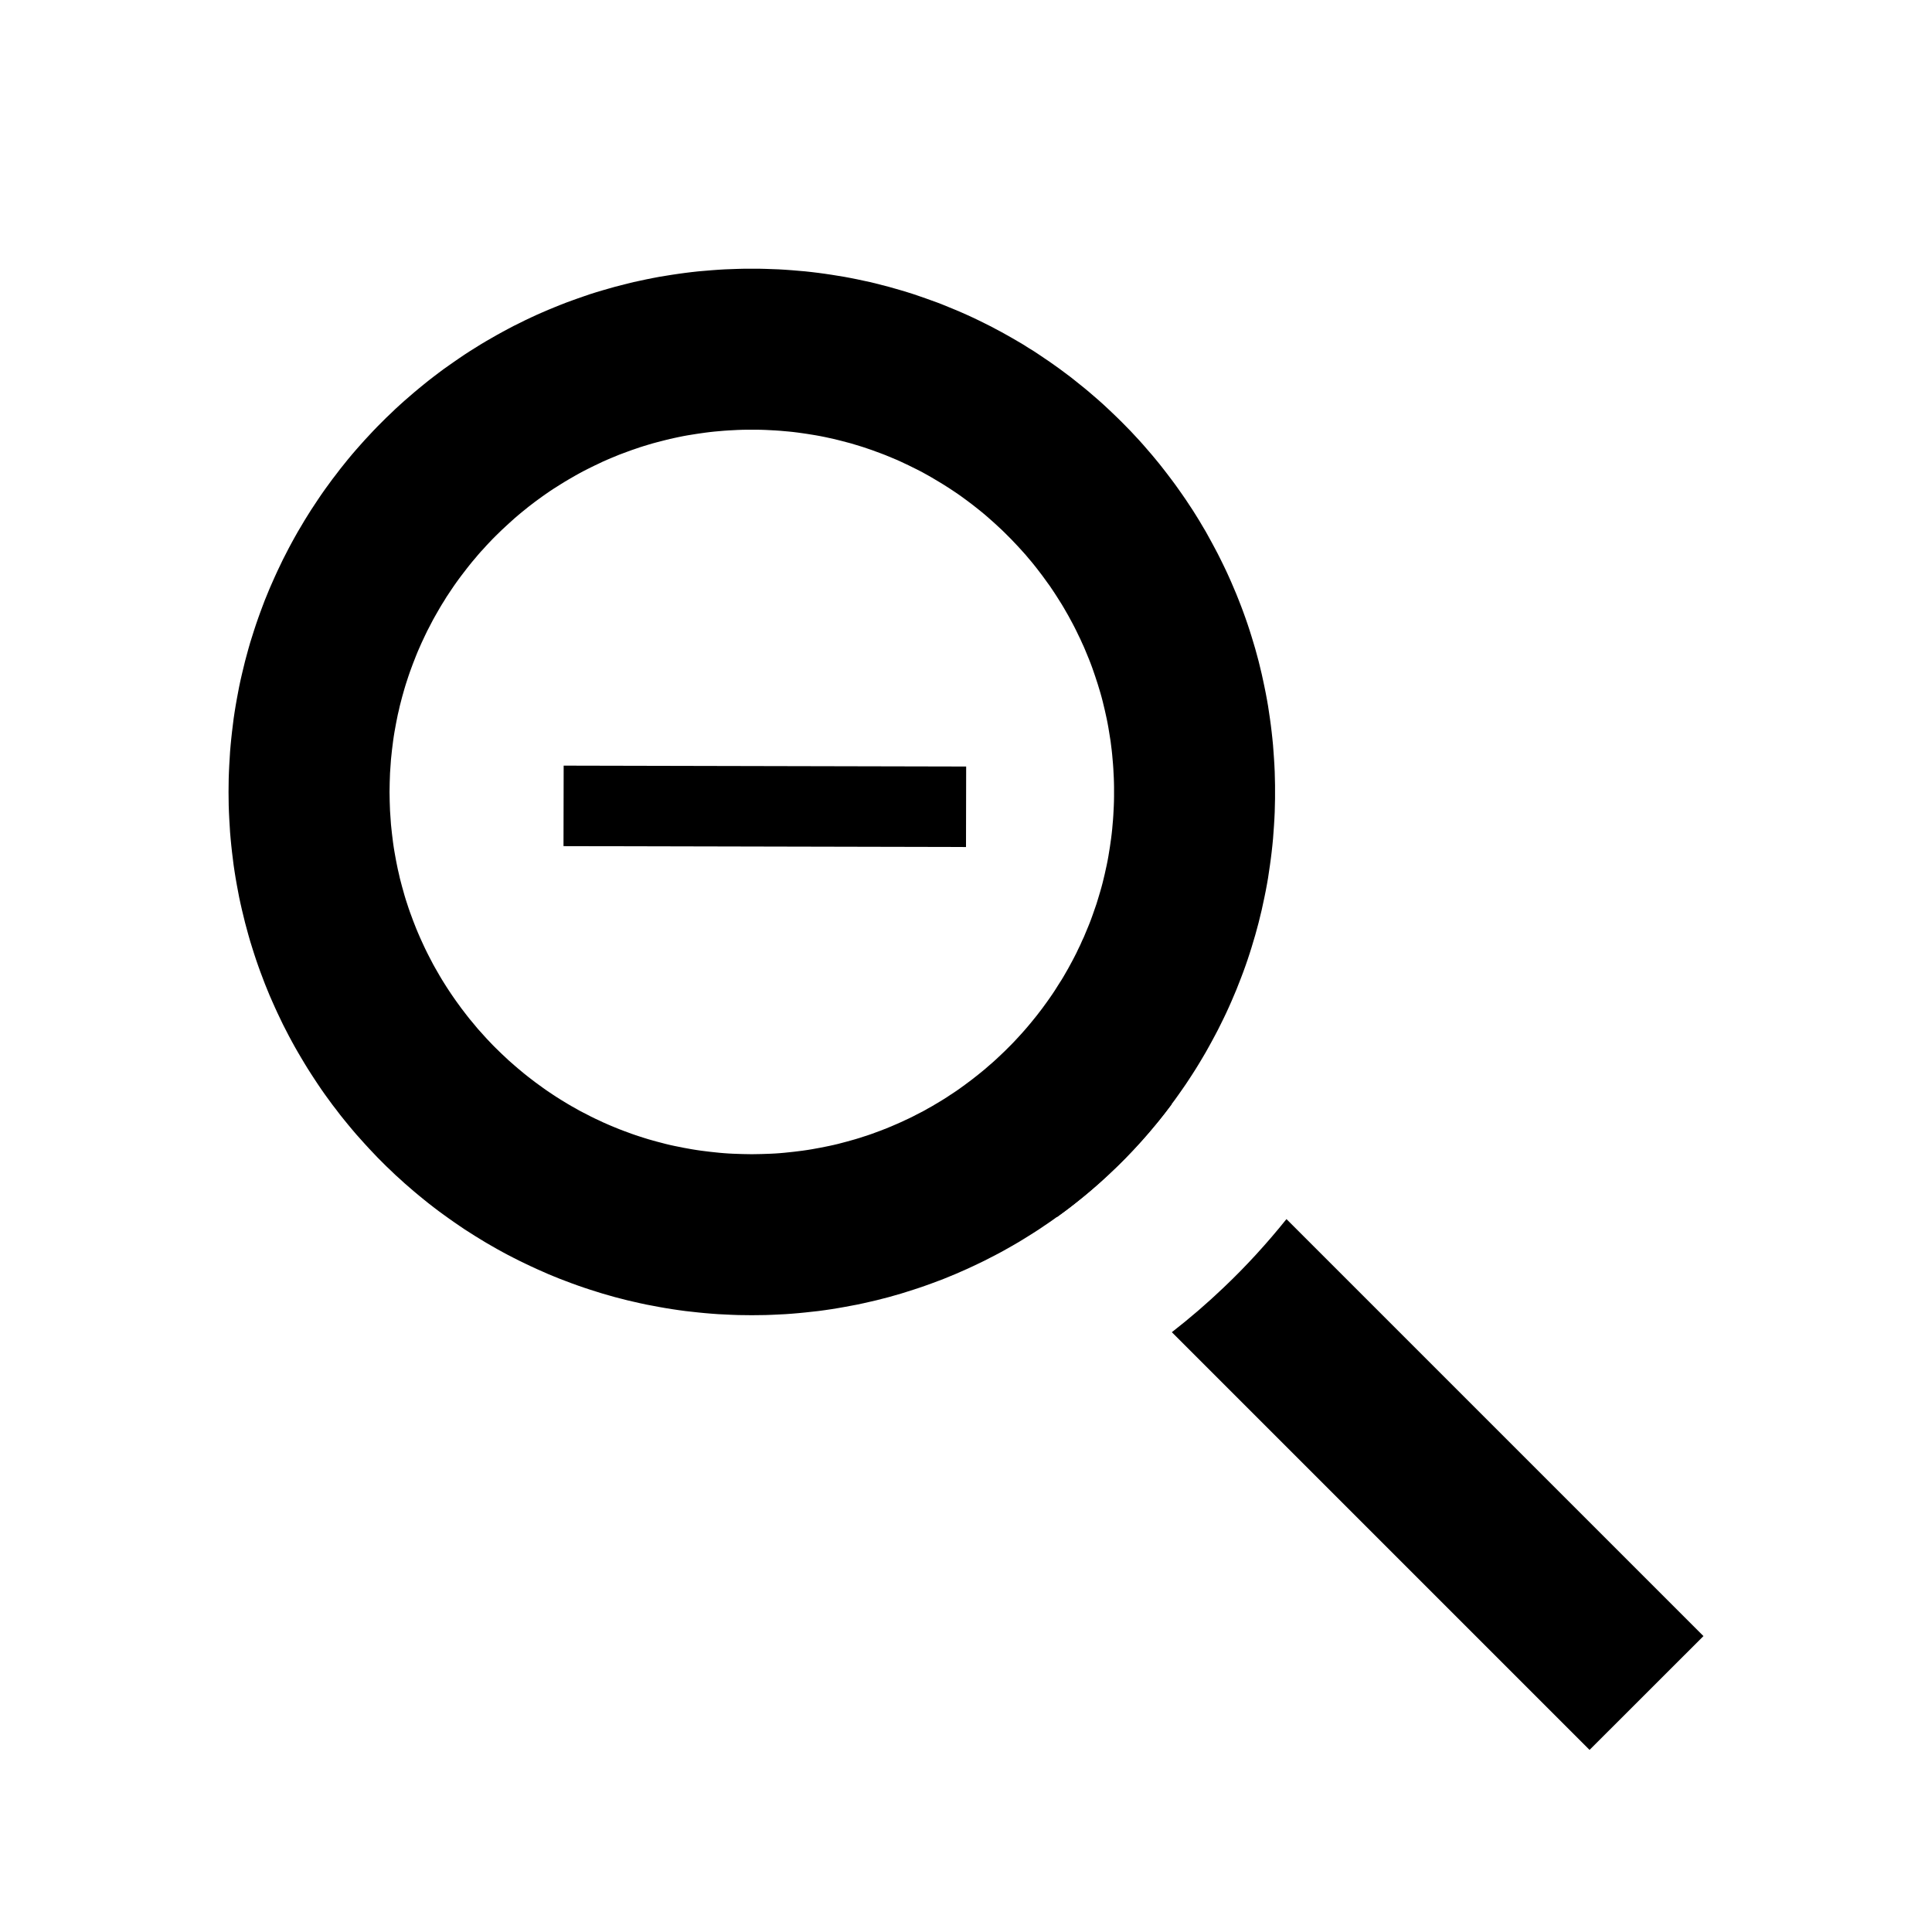
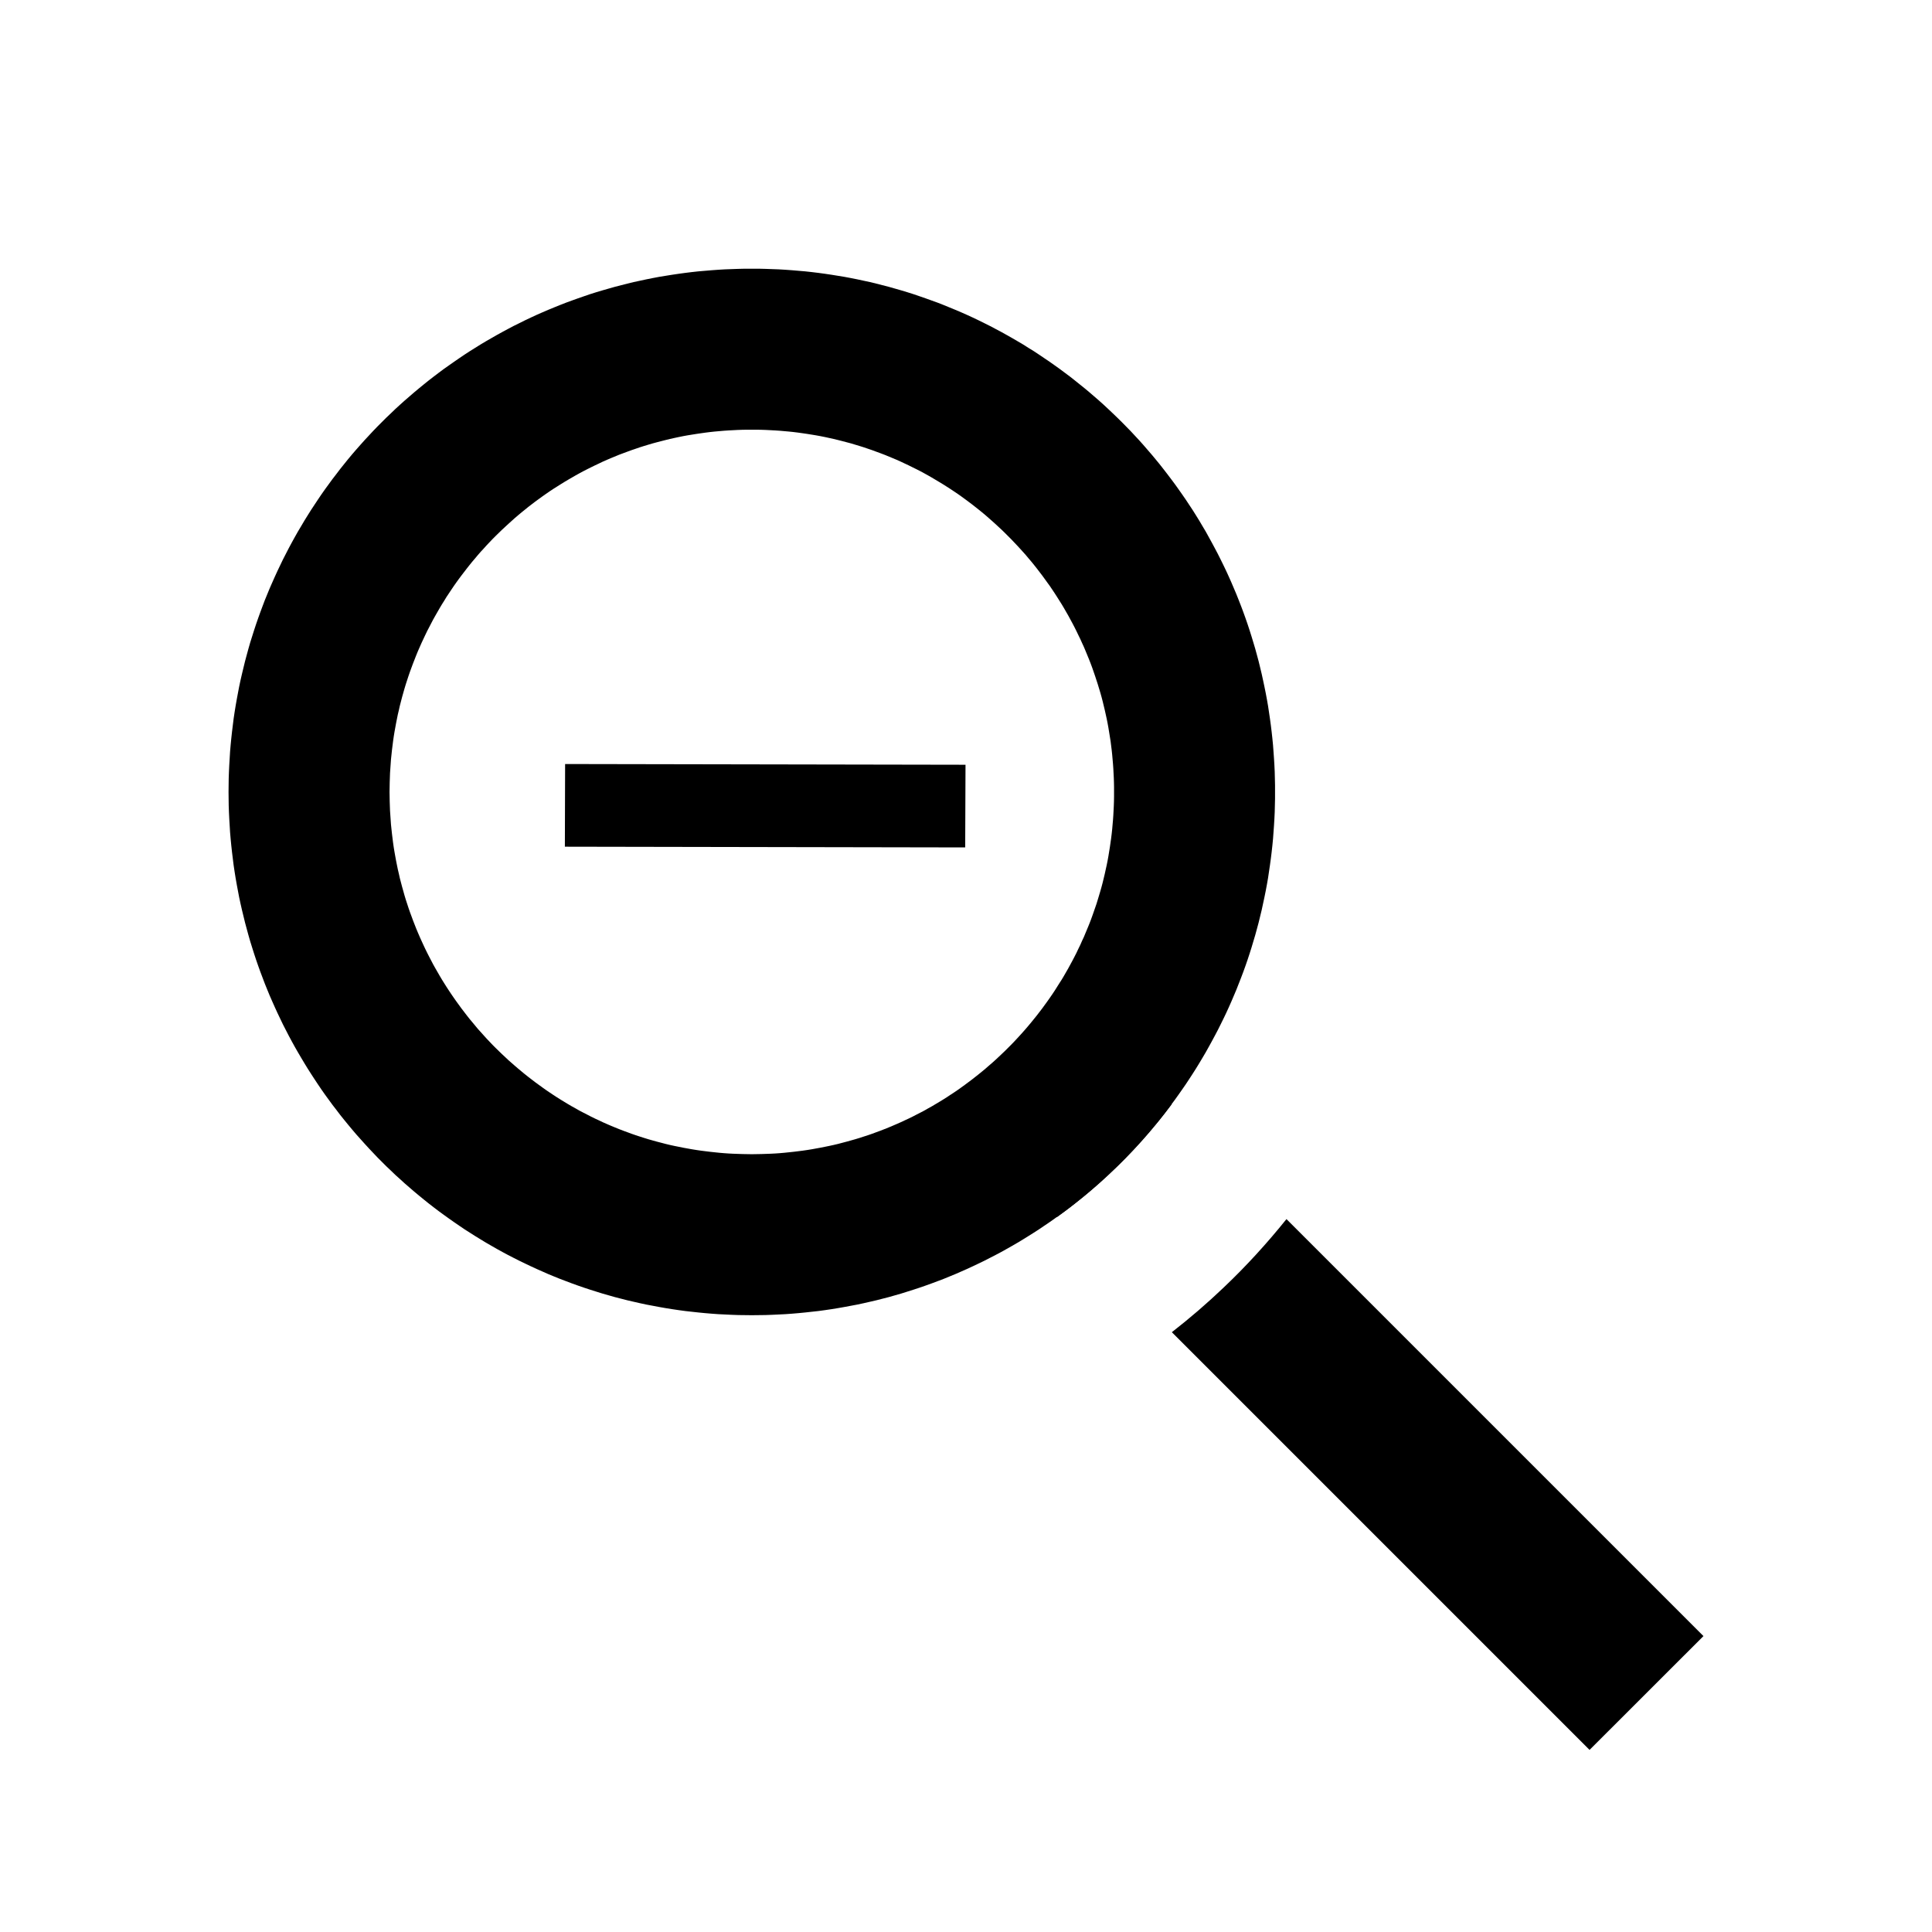
<svg xmlns="http://www.w3.org/2000/svg" width="100%" height="100%" viewBox="0 0 24 24" version="1.1" xml:space="preserve" style="fill-rule:evenodd;clip-rule:evenodd;stroke-linejoin:round;stroke-miterlimit:1.414;">
  <g id="zoom_out">
    <path d="M9.423,3.338l0.084,0.002l0.083,0.003l0.084,0.003l0.082,0.005l0.083,0.006l0.082,0.007l0.082,0.007l0.082,0.009l0.082,0.01l0.081,0.011l0.081,0.012l0.08,0.013l0.08,0.013l0.08,0.015l0.08,0.016l0.079,0.017l0.079,0.017l0.078,0.019l0.078,0.02l0.078,0.02l0.077,0.022l0.077,0.022l0.076,0.023l0.076,0.024l0.076,0.026l0.075,0.026l0.075,0.027l0.075,0.027l0.074,0.029l0.073,0.03l0.073,0.03l0.073,0.031l0.072,0.032l0.072,0.033l0.071,0.034l0.071,0.035l0.07,0.035l0.07,0.037l0.07,0.037l0.068,0.038l0.069,0.039l0.067,0.039l0.068,0.04l0.066,0.042l0.067,0.041l0.065,0.043l0.065,0.044l0.065,0.044l0.064,0.045l0.063,0.045l0.063,0.047l0.063,0.047l0.061,0.048l0.061,0.049l0.061,0.049l0.06,0.05l0.059,0.051l0.059,0.051l0.058,0.052l0.057,0.053l0.057,0.054l0.056,0.054l0.056,0.055l0.054,0.055l0.055,0.056l0.053,0.057l0.053,0.057l0.052,0.058l0.051,0.059l0.051,0.059l0.05,0.06l0.05,0.061l0.048,0.061l0.048,0.062l0.047,0.062l0.047,0.063l0.045,0.063l0.045,0.064l0.045,0.065l0.043,0.065l0.043,0.065l0.042,0.067l0.041,0.066l0.04,0.068l0.04,0.067l0.038,0.069l0.038,0.069l0.037,0.069l0.037,0.07l0.035,0.07l0.035,0.071l0.034,0.071l0.033,0.072l0.032,0.072l0.031,0.073l0.031,0.073l0.029,0.073l0.029,0.074l0.028,0.075l0.027,0.075l0.026,0.075l0.025,0.076l0.024,0.076l0.023,0.076l0.023,0.077l0.021,0.077l0.021,0.078l0.019,0.078l0.019,0.079l0.017,0.078l0.017,0.08l0.016,0.079l0.015,0.08l0.014,0.08l0.012,0.08l0.012,0.081l0.011,0.081l0.01,0.082l0.009,0.082l0.008,0.082l0.006,0.082l0.006,0.083l0.005,0.083l0.004,0.083l0.002,0.083l0.002,0.084l0,0.084l0,0.084l-0.002,0.083l-0.002,0.084l-0.004,0.083l-0.005,0.083l-0.006,0.083l-0.006,0.082l-0.008,0.082l-0.009,0.082l-0.01,0.081l-0.011,0.081l-0.012,0.081l-0.012,0.081l-0.014,0.08l-0.015,0.08l-0.016,0.079l-0.017,0.079l-0.017,0.079l-0.019,0.078l-0.019,0.078l-0.021,0.078l-0.021,0.077l-0.023,0.077l-0.023,0.077l-0.024,0.076l-0.025,0.076l-0.026,0.075l-0.027,0.075l-0.028,0.074l-0.029,0.074l-0.029,0.074l-0.031,0.073l-0.031,0.073l-0.032,0.072l-0.033,0.072l-0.034,0.071l-0.035,0.071l-0.035,0.07l-0.037,0.07l-0.037,0.069l-0.038,0.069l-0.038,0.068l-0.04,0.068l-0.04,0.067l-0.041,0.067l-0.042,0.066l-0.043,0.066l-0.043,0.065l-0.045,0.065l-0.045,0.064l-0.045,0.063l-0.047,0.063l-0.047,0.062l-0.048,0.062l-0.048,0.061l-0.05,0.06l-0.05,0.06l-0.051,0.06l-0.051,0.058l-0.052,0.058l-0.053,0.058l-0.053,0.056l-0.055,0.057l-0.054,0.055l-0.056,0.055l-0.056,0.054l-0.057,0.054l-0.057,0.052l-0.058,0.053l-0.059,0.051l-0.059,0.051l-0.06,0.05l-0.061,0.049l-0.061,0.049l-0.061,0.048l-0.063,0.047l-0.063,0.046l-0.063,0.046l-0.064,0.045l-0.065,0.044l-0.065,0.044l-0.065,0.042l-0.067,0.042l-0.066,0.041l-0.068,0.041l-0.067,0.039l-0.069,0.039l-0.068,0.038l-0.07,0.037l-0.07,0.036l-0.07,0.036l-0.071,0.034l-0.071,0.034l-0.072,0.033l-0.072,0.032l-0.073,0.032l-0.073,0.03l-0.073,0.03l-0.074,0.028l-0.075,0.028l-0.075,0.027l-0.075,0.026l-0.076,0.025l-0.076,0.024l-0.076,0.024l-0.077,0.022l-0.077,0.022l-0.078,0.02l-0.078,0.02l-0.078,0.018l-0.079,0.018l-0.079,0.017l-0.08,0.015l-0.08,0.015l-0.08,0.014l-0.08,0.013l-0.081,0.012l-0.081,0.011l-0.082,0.009l-0.082,0.009l-0.082,0.008l-0.082,0.007l-0.083,0.006l-0.082,0.004l-0.084,0.004l-0.083,0.003l-0.084,0.001l-0.084,0.001l-0.084,-0.001l-0.083,-0.001l-0.084,-0.003l-0.083,-0.004l-0.083,-0.004l-0.082,-0.006l-0.083,-0.007l-0.082,-0.008l-0.082,-0.009l-0.081,-0.009l-0.081,-0.011l-0.081,-0.012l-0.081,-0.013l-0.08,-0.014l-0.079,-0.015l-0.08,-0.015l-0.079,-0.017l-0.079,-0.018l-0.078,-0.018l-0.078,-0.02l-0.078,-0.02l-0.077,-0.022l-0.077,-0.022l-0.077,-0.024l-0.076,-0.024l-0.076,-0.025l-0.075,-0.026l-0.075,-0.027l-0.074,-0.028l-0.074,-0.028l-0.074,-0.03l-0.073,-0.03l-0.072,-0.032l-0.073,-0.032l-0.071,-0.033l-0.072,-0.034l-0.07,-0.034l-0.071,-0.036l-0.07,-0.036l-0.069,-0.037l-0.069,-0.038l-0.068,-0.039l-0.068,-0.039l-0.067,-0.041l-0.067,-0.041l-0.066,-0.042l-0.066,-0.042l-0.065,-0.044l-0.064,-0.044l-0.064,-0.045l-0.064,-0.046l-0.063,-0.046l-0.062,-0.047l-0.062,-0.048l-0.061,-0.049l-0.06,-0.049l-0.06,-0.05l-0.059,-0.051l-0.059,-0.051l-0.058,-0.053l-0.058,-0.052l-0.056,-0.054l-0.057,-0.054l-0.055,-0.055l-0.055,-0.055l-0.054,-0.057l-0.053,-0.056l-0.053,-0.058l-0.052,-0.058l-0.052,-0.058l-0.051,-0.06l-0.05,-0.06l-0.049,-0.06l-0.049,-0.061l-0.047,-0.062l-0.048,-0.062l-0.046,-0.063l-0.046,-0.063l-0.045,-0.064l-0.044,-0.065l-0.043,-0.065l-0.043,-0.066l-0.042,-0.066l-0.041,-0.067l-0.04,-0.067l-0.04,-0.068l-0.039,-0.068l-0.038,-0.069l-0.037,-0.069l-0.036,-0.07l-0.036,-0.07l-0.034,-0.071l-0.034,-0.071l-0.033,-0.072l-0.032,-0.072l-0.032,-0.073l-0.03,-0.073l-0.03,-0.074l-0.028,-0.074l-0.028,-0.074l-0.027,-0.075l-0.026,-0.075l-0.025,-0.076l-0.024,-0.076l-0.024,-0.077l-0.022,-0.077l-0.021,-0.077l-0.021,-0.078l-0.019,-0.078l-0.019,-0.078l-0.018,-0.079l-0.017,-0.079l-0.015,-0.079l-0.015,-0.08l-0.014,-0.08l-0.013,-0.081l-0.012,-0.081l-0.01,-0.081l-0.01,-0.081l-0.009,-0.082l-0.008,-0.082l-0.007,-0.082l-0.005,-0.083l-0.005,-0.083l-0.004,-0.083l-0.003,-0.084l-0.001,-0.083l-0.001,-0.084l0.001,-0.084l0.001,-0.084l0.003,-0.083l0.004,-0.083l0.005,-0.083l0.005,-0.083l0.007,-0.082l0.008,-0.082l0.009,-0.082l0.01,-0.082l0.01,-0.081l0.012,-0.081l0.013,-0.08l0.014,-0.08l0.015,-0.08l0.015,-0.079l0.017,-0.08l0.018,-0.078l0.019,-0.079l0.019,-0.078l0.021,-0.078l0.021,-0.077l0.022,-0.077l0.024,-0.076l0.024,-0.076l0.025,-0.076l0.026,-0.075l0.027,-0.075l0.028,-0.075l0.028,-0.074l0.03,-0.073l0.03,-0.073l0.032,-0.073l0.032,-0.072l0.033,-0.072l0.034,-0.071l0.034,-0.071l0.036,-0.07l0.036,-0.07l0.037,-0.069l0.038,-0.069l0.039,-0.069l0.04,-0.067l0.04,-0.068l0.041,-0.066l0.042,-0.067l0.043,-0.065l0.043,-0.065l0.044,-0.065l0.045,-0.064l0.046,-0.063l0.046,-0.063l0.048,-0.062l0.047,-0.062l0.049,-0.061l0.049,-0.061l0.05,-0.06l0.051,-0.059l0.052,-0.059l0.052,-0.058l0.053,-0.057l0.053,-0.057l0.054,-0.056l0.055,-0.055l0.055,-0.055l0.057,-0.054l0.056,-0.054l0.058,-0.053l0.058,-0.052l0.059,-0.051l0.059,-0.051l0.06,-0.05l0.06,-0.049l0.061,-0.049l0.062,-0.048l0.062,-0.047l0.063,-0.047l0.064,-0.045l0.064,-0.045l0.064,-0.044l0.065,-0.044l0.066,-0.043l0.066,-0.041l0.067,-0.042l0.067,-0.04l0.068,-0.039l0.068,-0.039l0.069,-0.038l0.069,-0.037l0.07,-0.037l0.071,-0.035l0.07,-0.035l0.072,-0.034l0.071,-0.033l0.073,-0.032l0.072,-0.031l0.073,-0.03l0.074,-0.03l0.074,-0.029l0.074,-0.027l0.075,-0.027l0.075,-0.026l0.076,-0.026l0.076,-0.024l0.077,-0.023l0.077,-0.022l0.077,-0.022l0.078,-0.02l0.078,-0.02l0.078,-0.019l0.079,-0.017l0.079,-0.017l0.08,-0.016l0.079,-0.015l0.08,-0.013l0.081,-0.013l0.081,-0.012l0.081,-0.011l0.081,-0.01l0.082,-0.009l0.082,-0.007l0.083,-0.007l0.082,-0.006l0.083,-0.005l0.083,-0.003l0.084,-0.003l0.083,-0.002l0.084,0l0.084,0ZM9.281,5.338l-0.059,0.001l-0.058,0.002l-0.057,0.003l-0.057,0.003l-0.059,0.004l-0.057,0.005l-0.057,0.005l-0.056,0.006l-0.056,0.007l-0.057,0.008l-0.055,0.008l-0.056,0.009l-0.056,0.009l-0.055,0.01l-0.054,0.011l-0.056,0.012l-0.054,0.012l-0.053,0.013l-0.055,0.014l-0.054,0.014l-0.052,0.014l-0.054,0.016l-0.053,0.016l-0.051,0.016l-0.052,0.018l-0.053,0.018l-0.052,0.019l-0.051,0.019l-0.051,0.019l-0.051,0.021l-0.051,0.021l-0.049,0.021l-0.05,0.022l-0.05,0.024l-0.049,0.023l-0.049,0.024l-0.048,0.024l-0.049,0.025l-0.048,0.026l-0.047,0.026l-0.047,0.027l-0.048,0.028l-0.047,0.028l-0.045,0.028l-0.046,0.029l-0.046,0.029l-0.045,0.03l-0.045,0.031l-0.044,0.031l-0.044,0.032l-0.044,0.032l-0.043,0.033l-0.043,0.033l-0.042,0.034l-0.042,0.034l-0.042,0.035l-0.041,0.035l-0.04,0.036l-0.041,0.037l-0.039,0.036l-0.04,0.037l-0.039,0.038l-0.039,0.038l-0.038,0.038l-0.038,0.04l-0.037,0.039l-0.036,0.04l-0.037,0.04l-0.035,0.04l-0.035,0.042l-0.035,0.041l-0.034,0.042l-0.034,0.043l-0.033,0.043l-0.033,0.043l-0.033,0.044l-0.031,0.043l-0.031,0.044l-0.031,0.046l-0.03,0.045l-0.03,0.045l-0.028,0.046l-0.029,0.046l-0.028,0.047l-0.027,0.047l-0.027,0.047l-0.027,0.048l-0.025,0.048l-0.025,0.048l-0.025,0.048l-0.024,0.05l-0.023,0.049l-0.023,0.049l-0.022,0.05l-0.022,0.05l-0.021,0.051l-0.02,0.051l-0.02,0.051l-0.019,0.051l-0.019,0.052l-0.018,0.052l-0.017,0.052l-0.017,0.052l-0.016,0.053l-0.015,0.053l-0.015,0.053l-0.014,0.054l-0.014,0.054l-0.012,0.054l-0.013,0.054l-0.011,0.055l-0.011,0.055l-0.01,0.055l-0.01,0.055l-0.009,0.056l-0.008,0.056l-0.007,0.056l-0.007,0.056l-0.006,0.057l-0.006,0.057l-0.004,0.057l-0.004,0.057l-0.004,0.058l-0.002,0.058l-0.002,0.058l-0.001,0.058l-0.001,0.059l0.001,0.058l0.001,0.059l0.002,0.058l0.002,0.058l0.004,0.057l0.004,0.058l0.004,0.057l0.006,0.057l0.006,0.056l0.007,0.057l0.007,0.056l0.008,0.056l0.009,0.055l0.01,0.056l0.01,0.055l0.011,0.055l0.011,0.054l0.013,0.055l0.012,0.054l0.014,0.054l0.014,0.053l0.015,0.053l0.015,0.054l0.016,0.053l0.017,0.052l0.017,0.052l0.018,0.052l0.019,0.051l0.019,0.052l0.02,0.051l0.02,0.051l0.021,0.05l0.022,0.051l0.022,0.049l0.023,0.05l0.023,0.049l0.024,0.049l0.025,0.049l0.025,0.048l0.025,0.048l0.027,0.048l0.027,0.047l0.027,0.047l0.028,0.047l0.028,0.045l0.029,0.046l0.03,0.046l0.03,0.045l0.031,0.045l0.031,0.044l0.032,0.044l0.032,0.044l0.033,0.043l0.033,0.043l0.033,0.042l0.035,0.042l0.035,0.042l0.034,0.041l0.037,0.041l0.036,0.04l0.036,0.04l0.038,0.04l0.037,0.039l0.038,0.038l0.039,0.038l0.038,0.037l0.04,0.037l0.04,0.038l0.041,0.036l0.04,0.035l0.042,0.036l0.041,0.034l0.041,0.034l0.043,0.034l0.043,0.033l0.043,0.033l0.044,0.032l0.044,0.032l0.045,0.032l0.044,0.03l0.045,0.03l0.046,0.03l0.046,0.029l0.046,0.028l0.046,0.028l0.048,0.028l0.047,0.026l0.047,0.027l0.048,0.025l0.049,0.025l0.048,0.025l0.049,0.024l0.05,0.023l0.048,0.023l0.05,0.022l0.051,0.022l0.051,0.021l0.049,0.02l0.052,0.02l0.052,0.019l0.051,0.019l0.052,0.018l0.052,0.017l0.053,0.017l0.052,0.016l0.053,0.015l0.054,0.015l0.054,0.014l0.053,0.014l0.054,0.013l0.055,0.012l0.055,0.011l0.054,0.011l0.055,0.01l0.056,0.01l0.056,0.009l0.055,0.008l0.056,0.007l0.057,0.007l0.056,0.006l0.057,0.006l0.058,0.005l0.057,0.004l0.058,0.003l0.057,0.002l0.058,0.002l0.059,0.001l0.058,0.001l0.059,-0.001l0.058,-0.001l0.058,-0.002l0.058,-0.002l0.058,-0.003l0.057,-0.004l0.057,-0.005l0.057,-0.006l0.057,-0.006l0.057,-0.007l0.056,-0.007l0.055,-0.008l0.056,-0.009l0.055,-0.01l0.055,-0.01l0.055,-0.011l0.054,-0.011l0.055,-0.012l0.055,-0.013l0.053,-0.014l0.053,-0.014l0.054,-0.015l0.053,-0.015l0.053,-0.016l0.052,-0.017l0.053,-0.017l0.052,-0.018l0.051,-0.019l0.052,-0.019l0.051,-0.02l0.05,-0.02l0.05,-0.021l0.051,-0.022l0.05,-0.022l0.049,-0.023l0.05,-0.023l0.049,-0.024l0.048,-0.025l0.049,-0.025l0.048,-0.025l0.047,-0.027l0.047,-0.026l0.047,-0.028l0.047,-0.028l0.046,-0.028l0.046,-0.029l0.045,-0.03l0.046,-0.03l0.044,-0.03l0.045,-0.032l0.044,-0.032l0.043,-0.032l0.044,-0.033l0.042,-0.033l0.043,-0.034l0.042,-0.034l0.041,-0.034l0.041,-0.036l0.041,-0.035l0.04,-0.036l0.041,-0.038l0.039,-0.037l0.039,-0.037l0.038,-0.038l0.038,-0.038l0.038,-0.039l0.037,-0.04l0.037,-0.04l0.036,-0.04l0.036,-0.041l0.035,-0.041l0.035,-0.042l0.034,-0.042l0.034,-0.042l0.033,-0.043l0.033,-0.043l0.032,-0.044l0.032,-0.044l0.031,-0.044l0.031,-0.045l0.03,-0.045l0.029,-0.046l0.029,-0.046l0.029,-0.045l0.028,-0.047l0.027,-0.047l0.027,-0.047l0.026,-0.048l0.026,-0.048l0.025,-0.048l0.025,-0.049l0.023,-0.049l0.024,-0.049l0.022,-0.05l0.023,-0.049l0.021,-0.051l0.021,-0.05l0.021,-0.051l0.02,-0.051l0.019,-0.052l0.018,-0.051l0.018,-0.052l0.018,-0.052l0.016,-0.052l0.016,-0.053l0.016,-0.054l0.015,-0.053l0.014,-0.053l0.013,-0.054l0.013,-0.054l0.012,-0.055l0.012,-0.054l0.011,-0.055l0.01,-0.055l0.009,-0.056l0.009,-0.055l0.008,-0.056l0.008,-0.056l0.007,-0.057l0.006,-0.056l0.005,-0.057l0.005,-0.057l0.004,-0.058l0.003,-0.057l0.003,-0.058l0.002,-0.058l0.001,-0.059l0,-0.058l0,-0.059l-0.001,-0.058l-0.002,-0.058l-0.003,-0.058l-0.003,-0.058l-0.004,-0.057l-0.005,-0.057l-0.005,-0.057l-0.006,-0.057l-0.007,-0.056l-0.007,-0.056l-0.009,-0.056l-0.009,-0.056l-0.009,-0.055l-0.01,-0.055l-0.011,-0.055l-0.012,-0.055l-0.012,-0.054l-0.013,-0.054l-0.013,-0.054l-0.014,-0.054l-0.015,-0.053l-0.016,-0.053l-0.016,-0.053l-0.017,-0.052l-0.017,-0.052l-0.018,-0.052l-0.018,-0.052l-0.019,-0.051l-0.02,-0.051l-0.021,-0.051l-0.021,-0.051l-0.021,-0.05l-0.023,-0.05l-0.022,-0.049l-0.024,-0.049l-0.024,-0.05l-0.024,-0.048l-0.025,-0.048l-0.026,-0.048l-0.026,-0.048l-0.027,-0.047l-0.027,-0.047l-0.028,-0.047l-0.029,-0.046l-0.029,-0.046l-0.029,-0.045l-0.03,-0.045l-0.031,-0.046l-0.032,-0.044l-0.031,-0.043l-0.032,-0.044l-0.033,-0.043l-0.033,-0.043l-0.034,-0.043l-0.034,-0.042l-0.035,-0.041l-0.035,-0.042l-0.036,-0.04l-0.036,-0.04l-0.037,-0.04l-0.037,-0.039l-0.038,-0.04l-0.038,-0.038l-0.038,-0.038l-0.039,-0.038l-0.04,-0.037l-0.039,-0.036l-0.041,-0.037l-0.041,-0.036l-0.04,-0.035l-0.042,-0.035l-0.042,-0.034l-0.043,-0.034l-0.042,-0.033l-0.044,-0.033l-0.043,-0.032l-0.044,-0.032l-0.044,-0.031l-0.046,-0.031l-0.045,-0.03l-0.045,-0.029l-0.046,-0.029l-0.046,-0.028l-0.047,-0.028l-0.047,-0.028l-0.047,-0.027l-0.047,-0.026l-0.048,-0.026l-0.049,-0.025l-0.049,-0.024l-0.048,-0.024l-0.049,-0.023l-0.051,-0.024l-0.049,-0.022l-0.05,-0.021l-0.051,-0.021l-0.051,-0.021l-0.05,-0.019l-0.052,-0.019l-0.051,-0.019l-0.053,-0.018l-0.053,-0.018l-0.051,-0.016l-0.053,-0.016l-0.053,-0.016l-0.053,-0.014l-0.053,-0.014l-0.055,-0.014l-0.054,-0.013l-0.054,-0.012l-0.055,-0.012l-0.055,-0.011l-0.055,-0.01l-0.055,-0.009l-0.056,-0.009l-0.055,-0.008l-0.057,-0.008l-0.056,-0.007l-0.057,-0.006l-0.057,-0.005l-0.056,-0.005l-0.059,-0.004l-0.057,-0.003l-0.058,-0.003l-0.058,-0.002l-0.058,-0.001l-0.059,0l-0.058,0Z" style="fill:#000;" />
-     <path d="M12.002,9.522l-0.002,1l-5,-0.011l0.002,-1l5,0.011Z" style="fill:#000;" />
+     <path d="M11.994,9.5l-0.004,1.027l-4.973,-0.009l0.003,-1.027c1.658,0.003 3.316,0.006 4.974,0.009Z" style="fill:#000;fill-rule:nonzero;" />
    <path d="M15.981,15.144l5.18,5.18l-1.415,1.414l-5.189,-5.189c0.225,-0.175 0.441,-0.361 0.647,-0.558c0.278,-0.264 0.537,-0.548 0.777,-0.847ZM14.555,13.718c-0.235,0.316 -0.499,0.611 -0.788,0.879c-0.201,0.188 -0.415,0.363 -0.638,0.523l-0.968,-0.968l1.414,-1.414l0.98,0.98Z" style="fill:#000;" />
  </g>
</svg>
